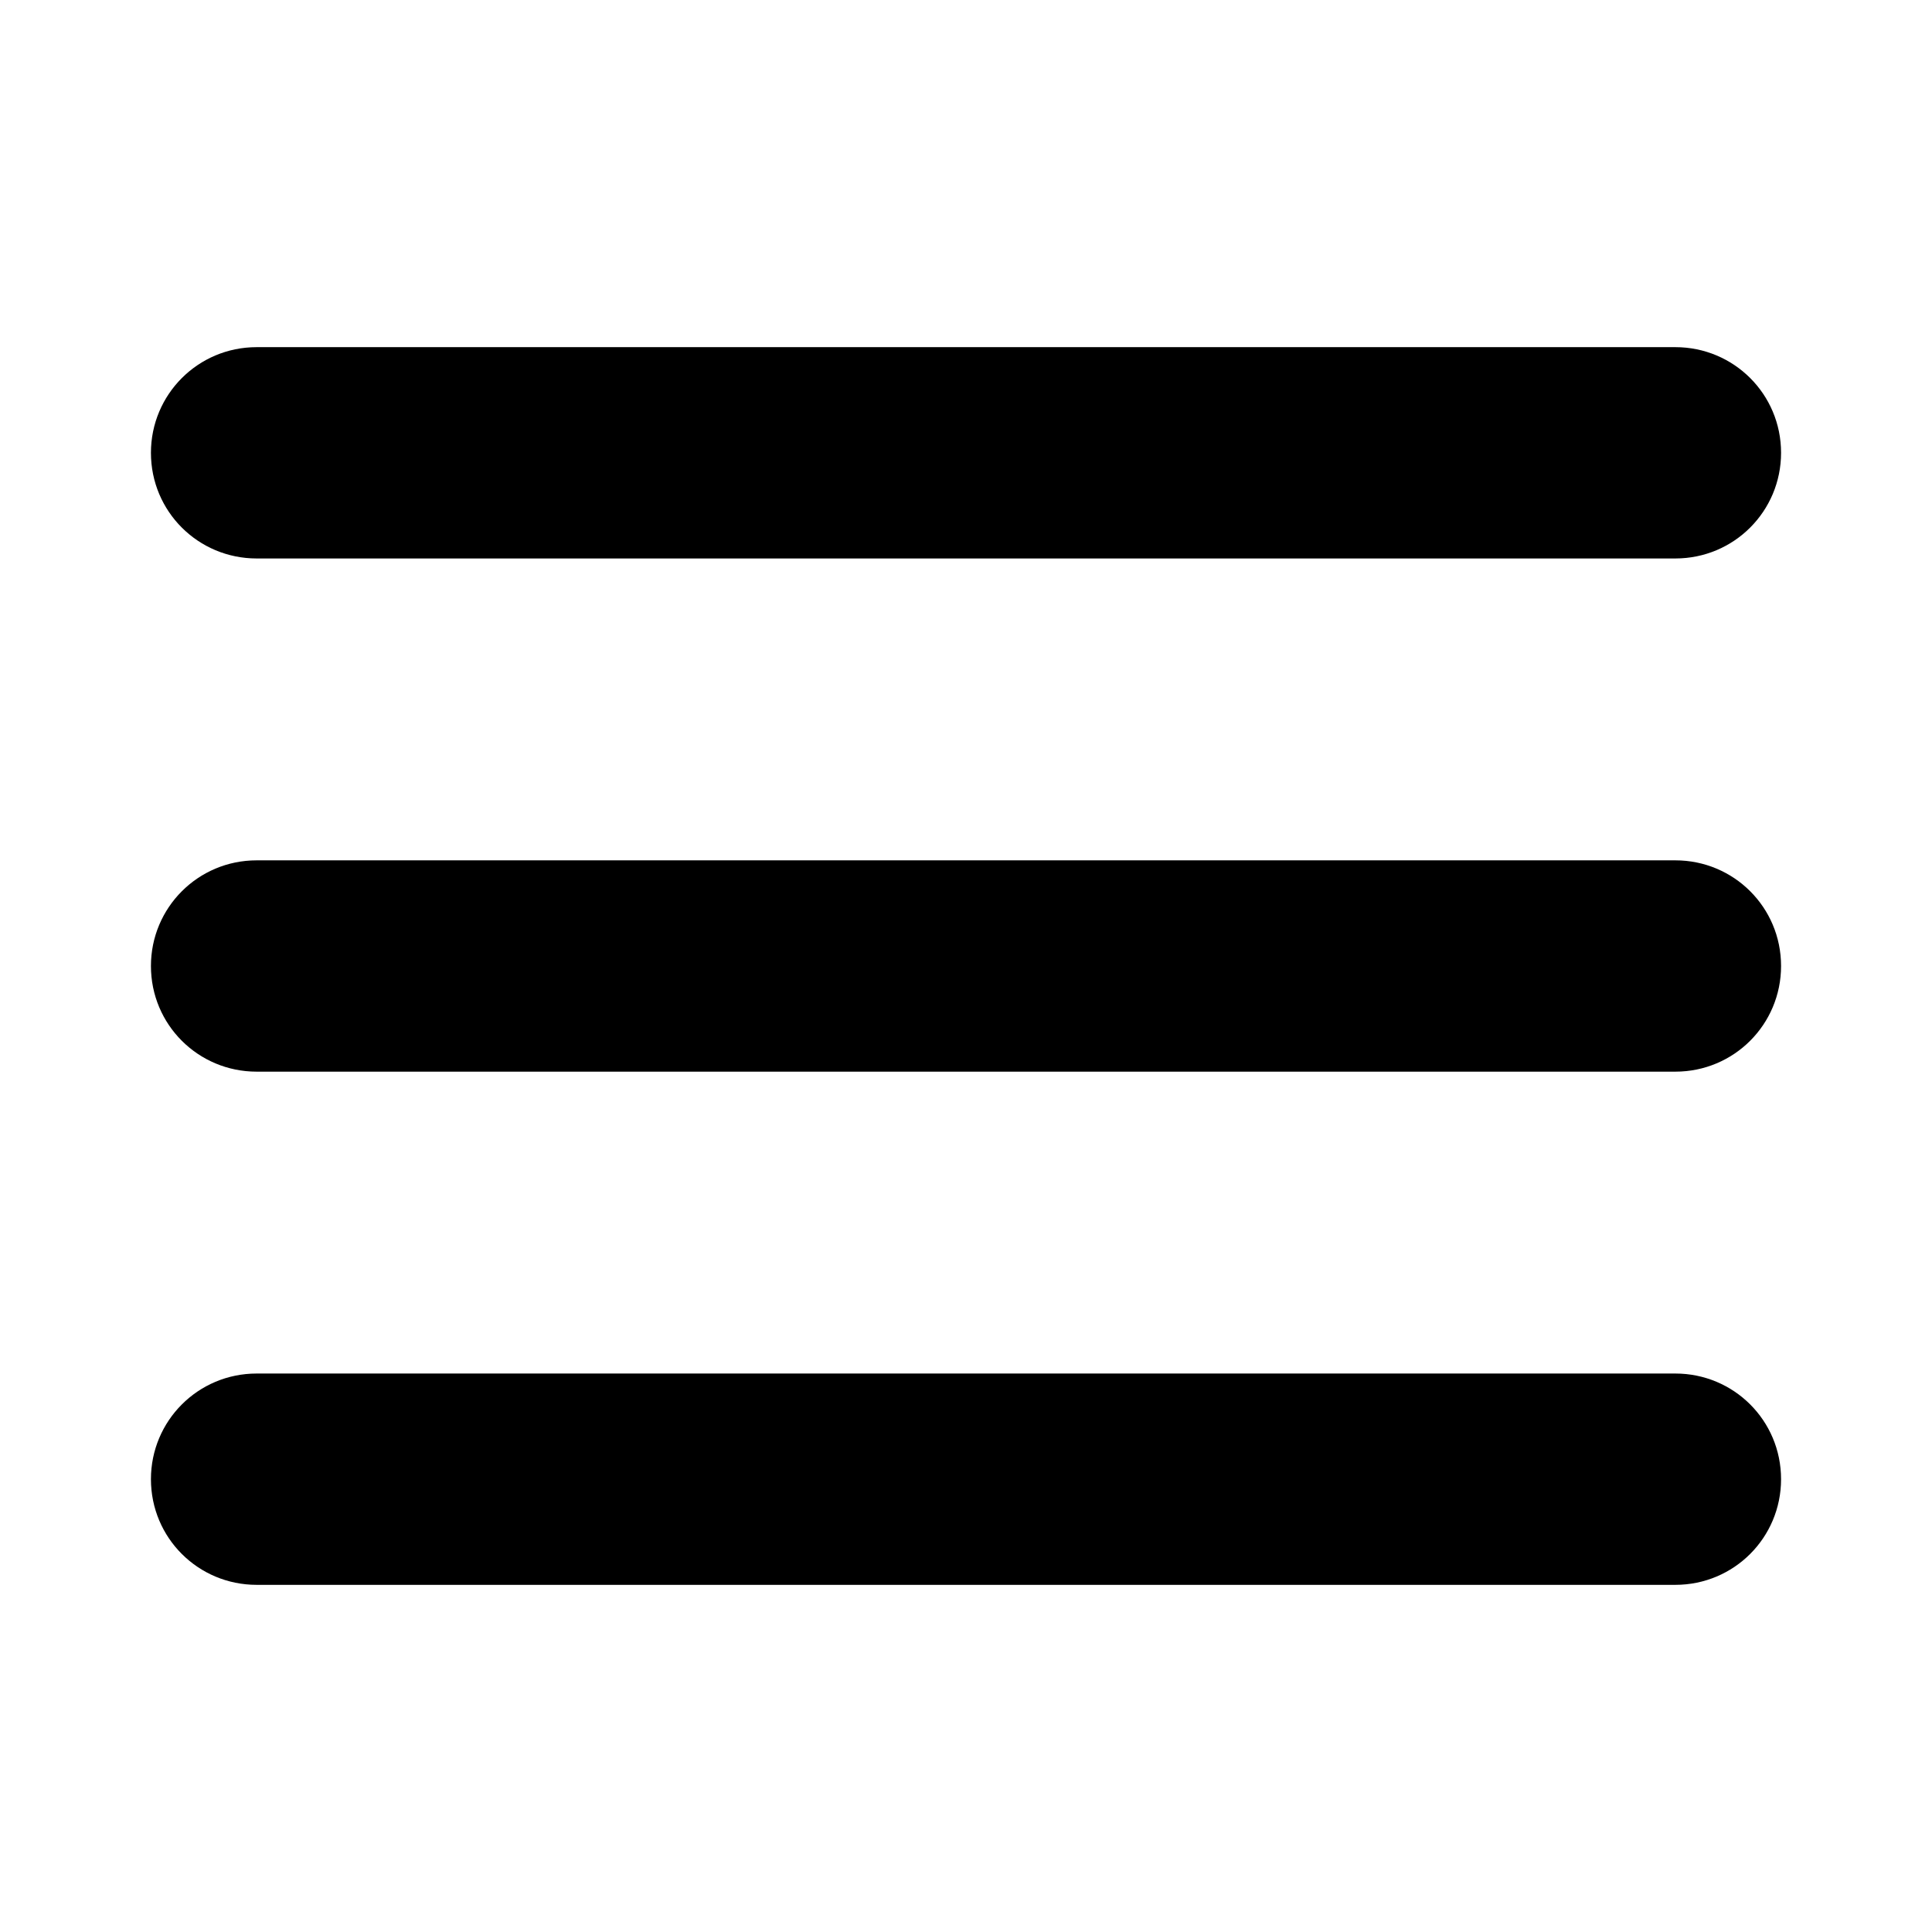
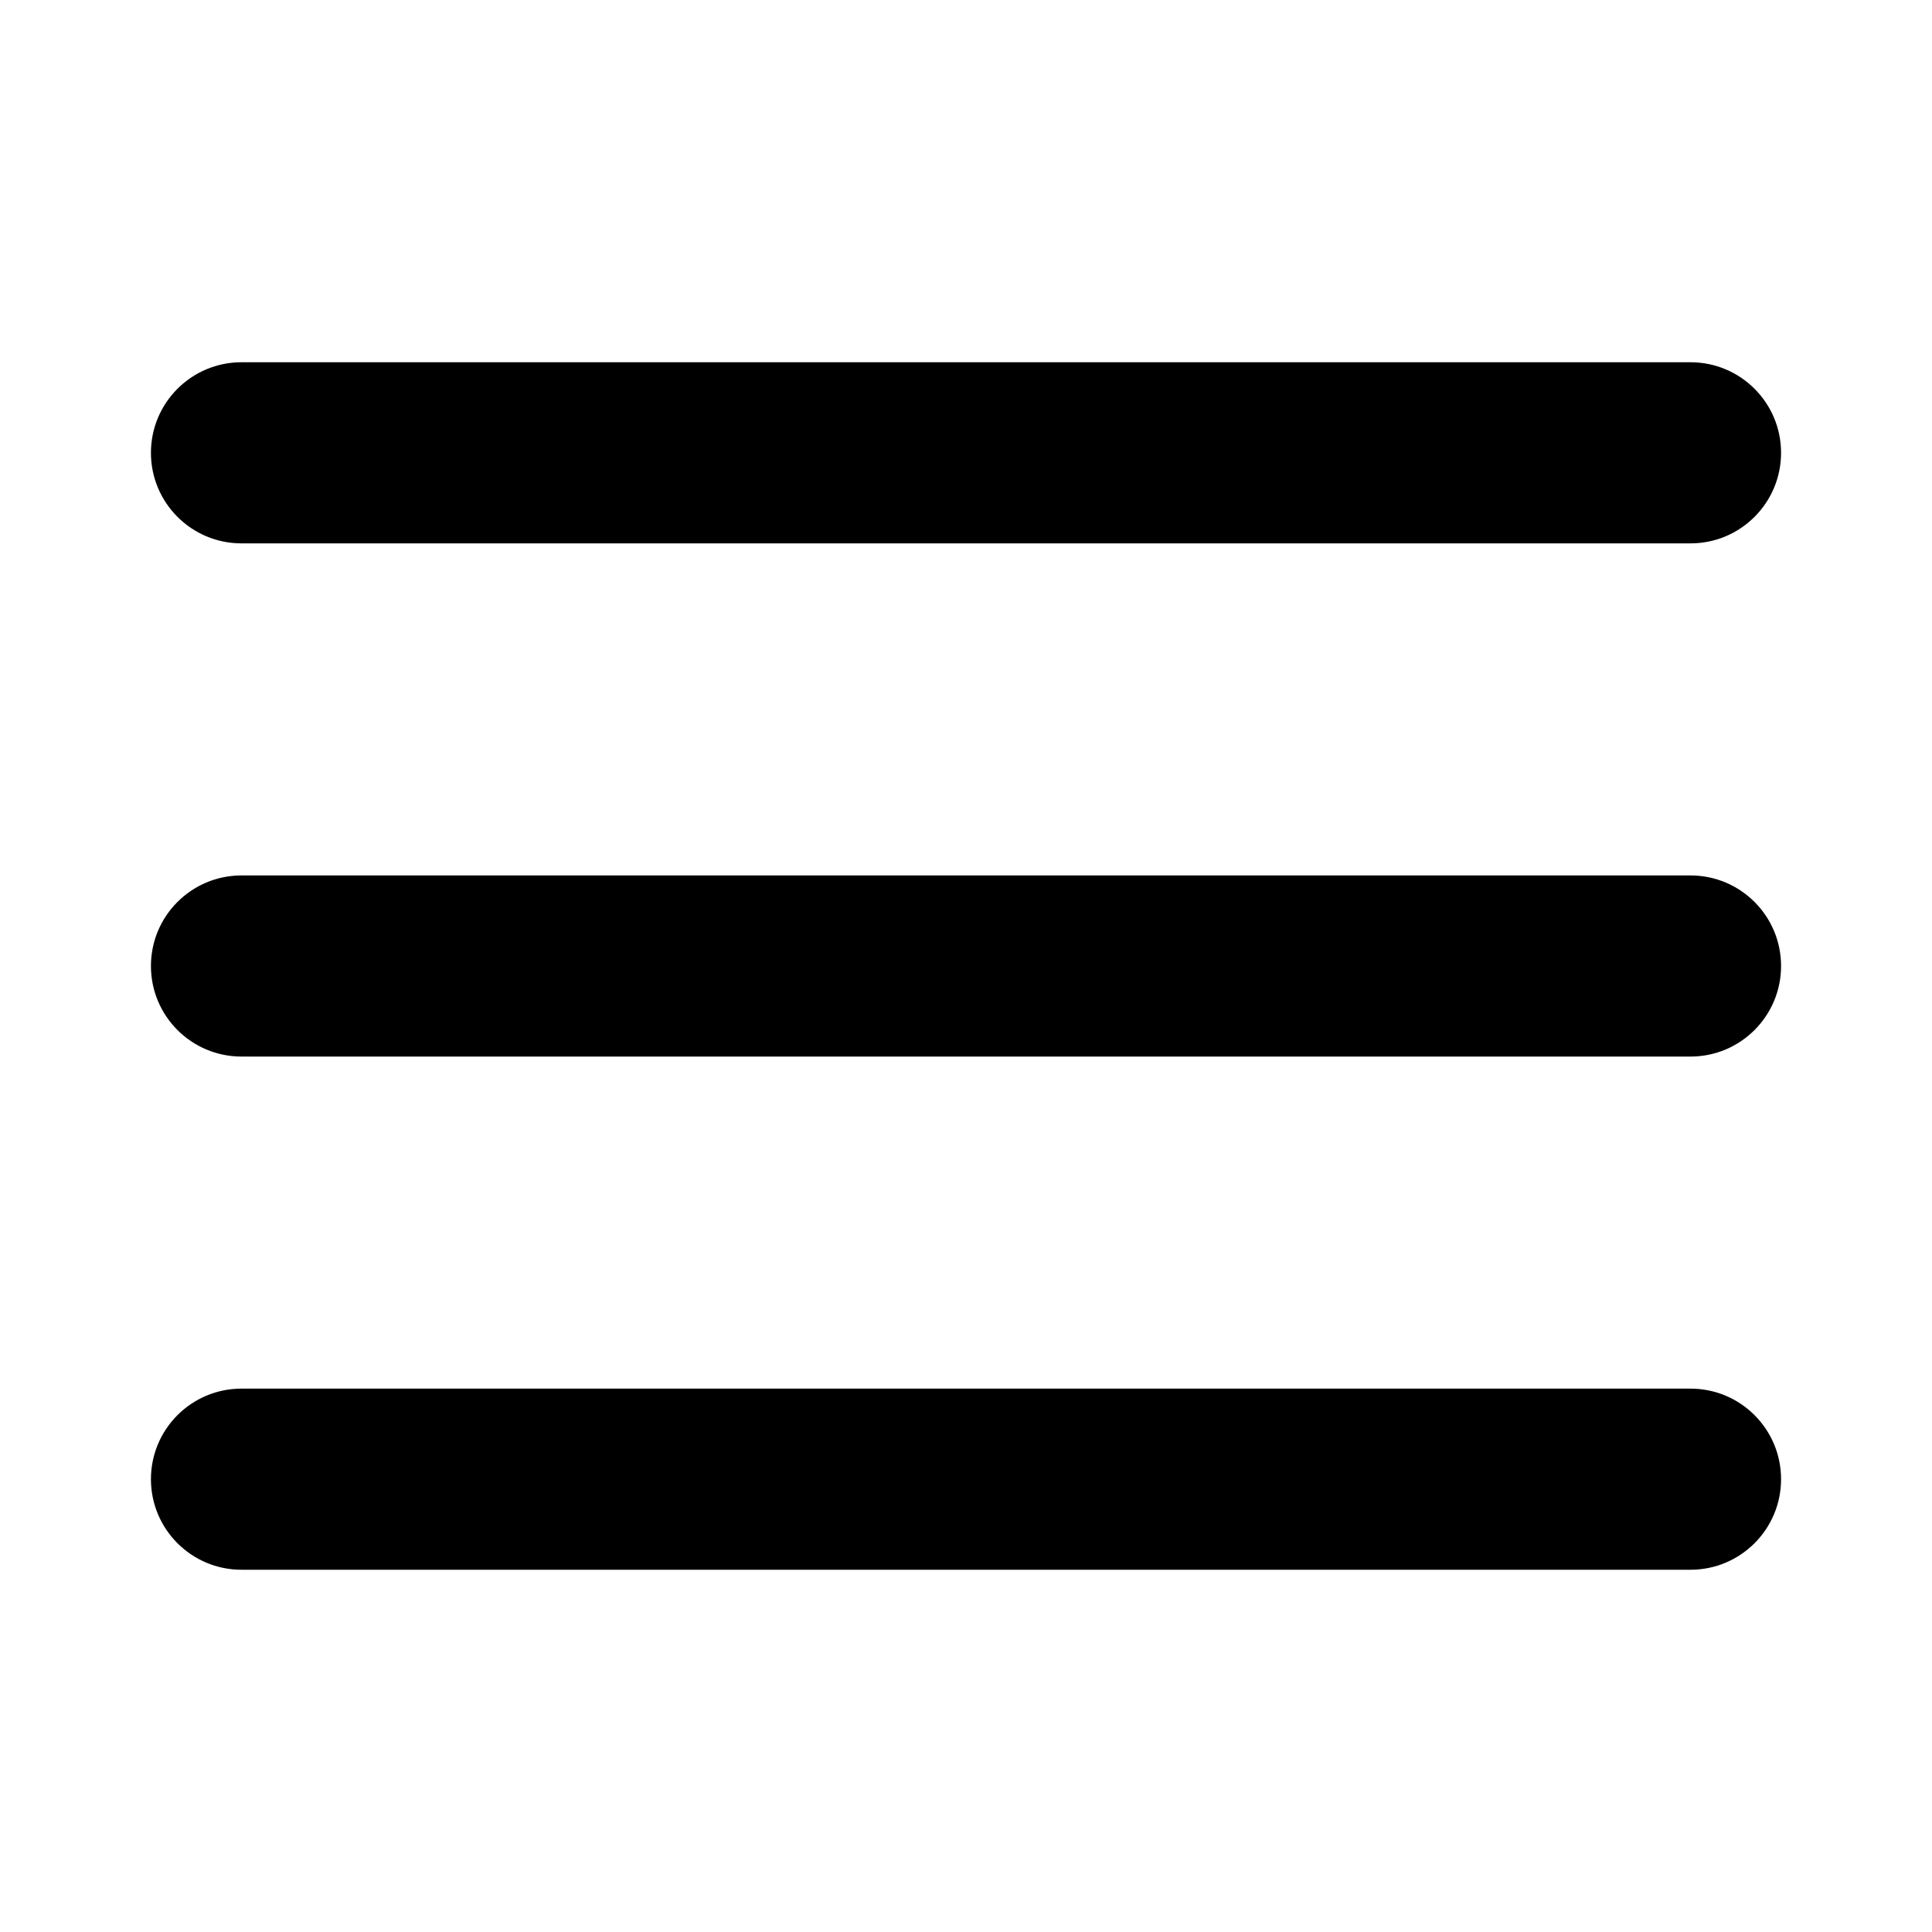
- <svg xmlns="http://www.w3.org/2000/svg" viewBox="0 0 64 64">
+ <svg xmlns="http://www.w3.org/2000/svg" xmlns:xlink="http://www.w3.org/1999/xlink" viewBox="0 0 64 64">
  <style>
        .c2dl-hamburger-icon-fg{fill:rgb(0, 0, 0)}
    </style>
-   <g transform="matrix(2,0,0,2,-461,-412.5)">
-     <path class="c2dl-hamburger-icon-fg" d="M233,213.75C233,212.784 233.779,212 234.751,212L258.249,212C259.216,212 260,212.777 260,213.75C260,214.717 259.221,215.5 258.249,215.5L234.751,215.5C233.784,215.5 233,214.723 233,213.75ZM233,222.25C233,221.284 233.779,220.5 234.751,220.5L258.249,220.5C259.216,220.5 260,221.277 260,222.25C260,223.217 259.221,224 258.249,224L234.751,224C233.784,224 233,223.223 233,222.25ZM233,230.75C233,229.784 233.779,229 234.751,229L258.249,229C259.216,229 260,229.777 260,230.75C260,231.717 259.221,232.5 258.249,232.5L234.751,232.5C233.784,232.5 233,231.723 233,230.75Z">
+   <defs>
+     <path id="c2dl-hamburger-bar" class="c2dl-hamburger-icon-fg" d="M3,0H51A1,1 0 0 1 51,6H3A1,1 0 0 1 3,0Z">
            </path>
+   </defs>
+   <g>
+     <use xlink:href="#c2dl-hamburger-bar" width="54" height="6" x="5" y="12" />
+     <use xlink:href="#c2dl-hamburger-bar" width="54" height="6" x="5" y="29" />
+     <use xlink:href="#c2dl-hamburger-bar" width="54" height="6" x="5" y="46" />
  </g>
</svg>
